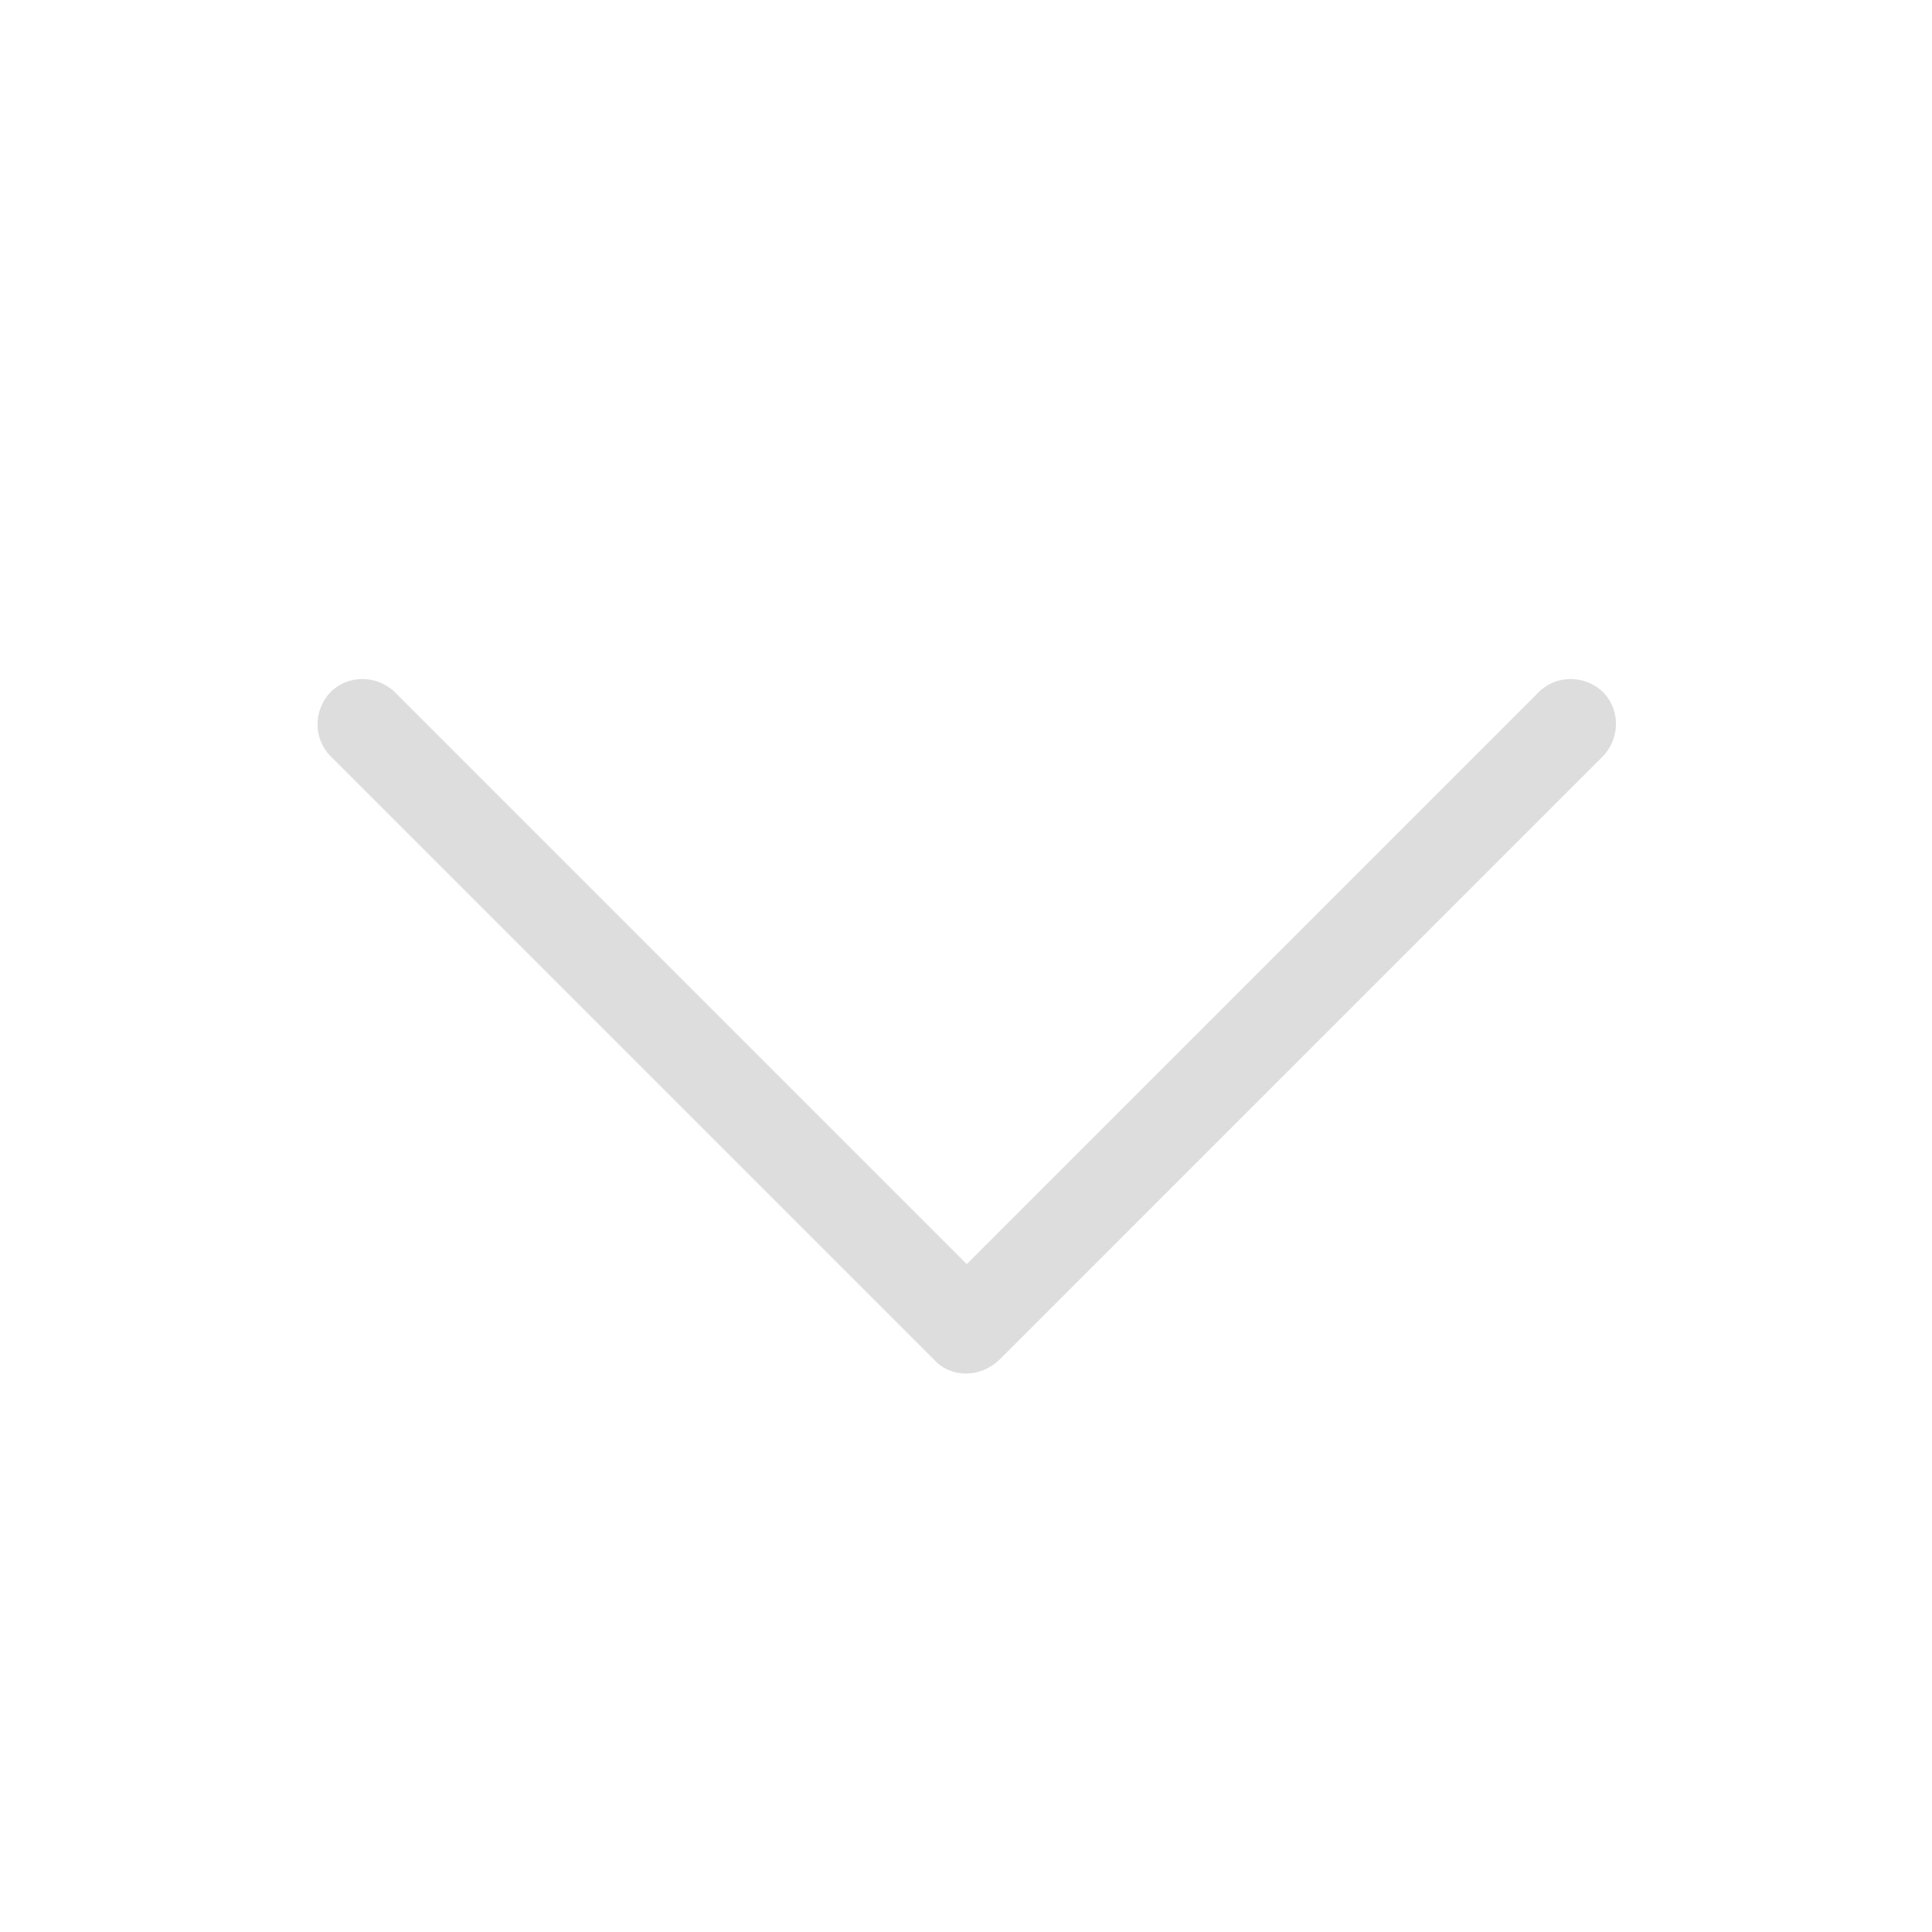
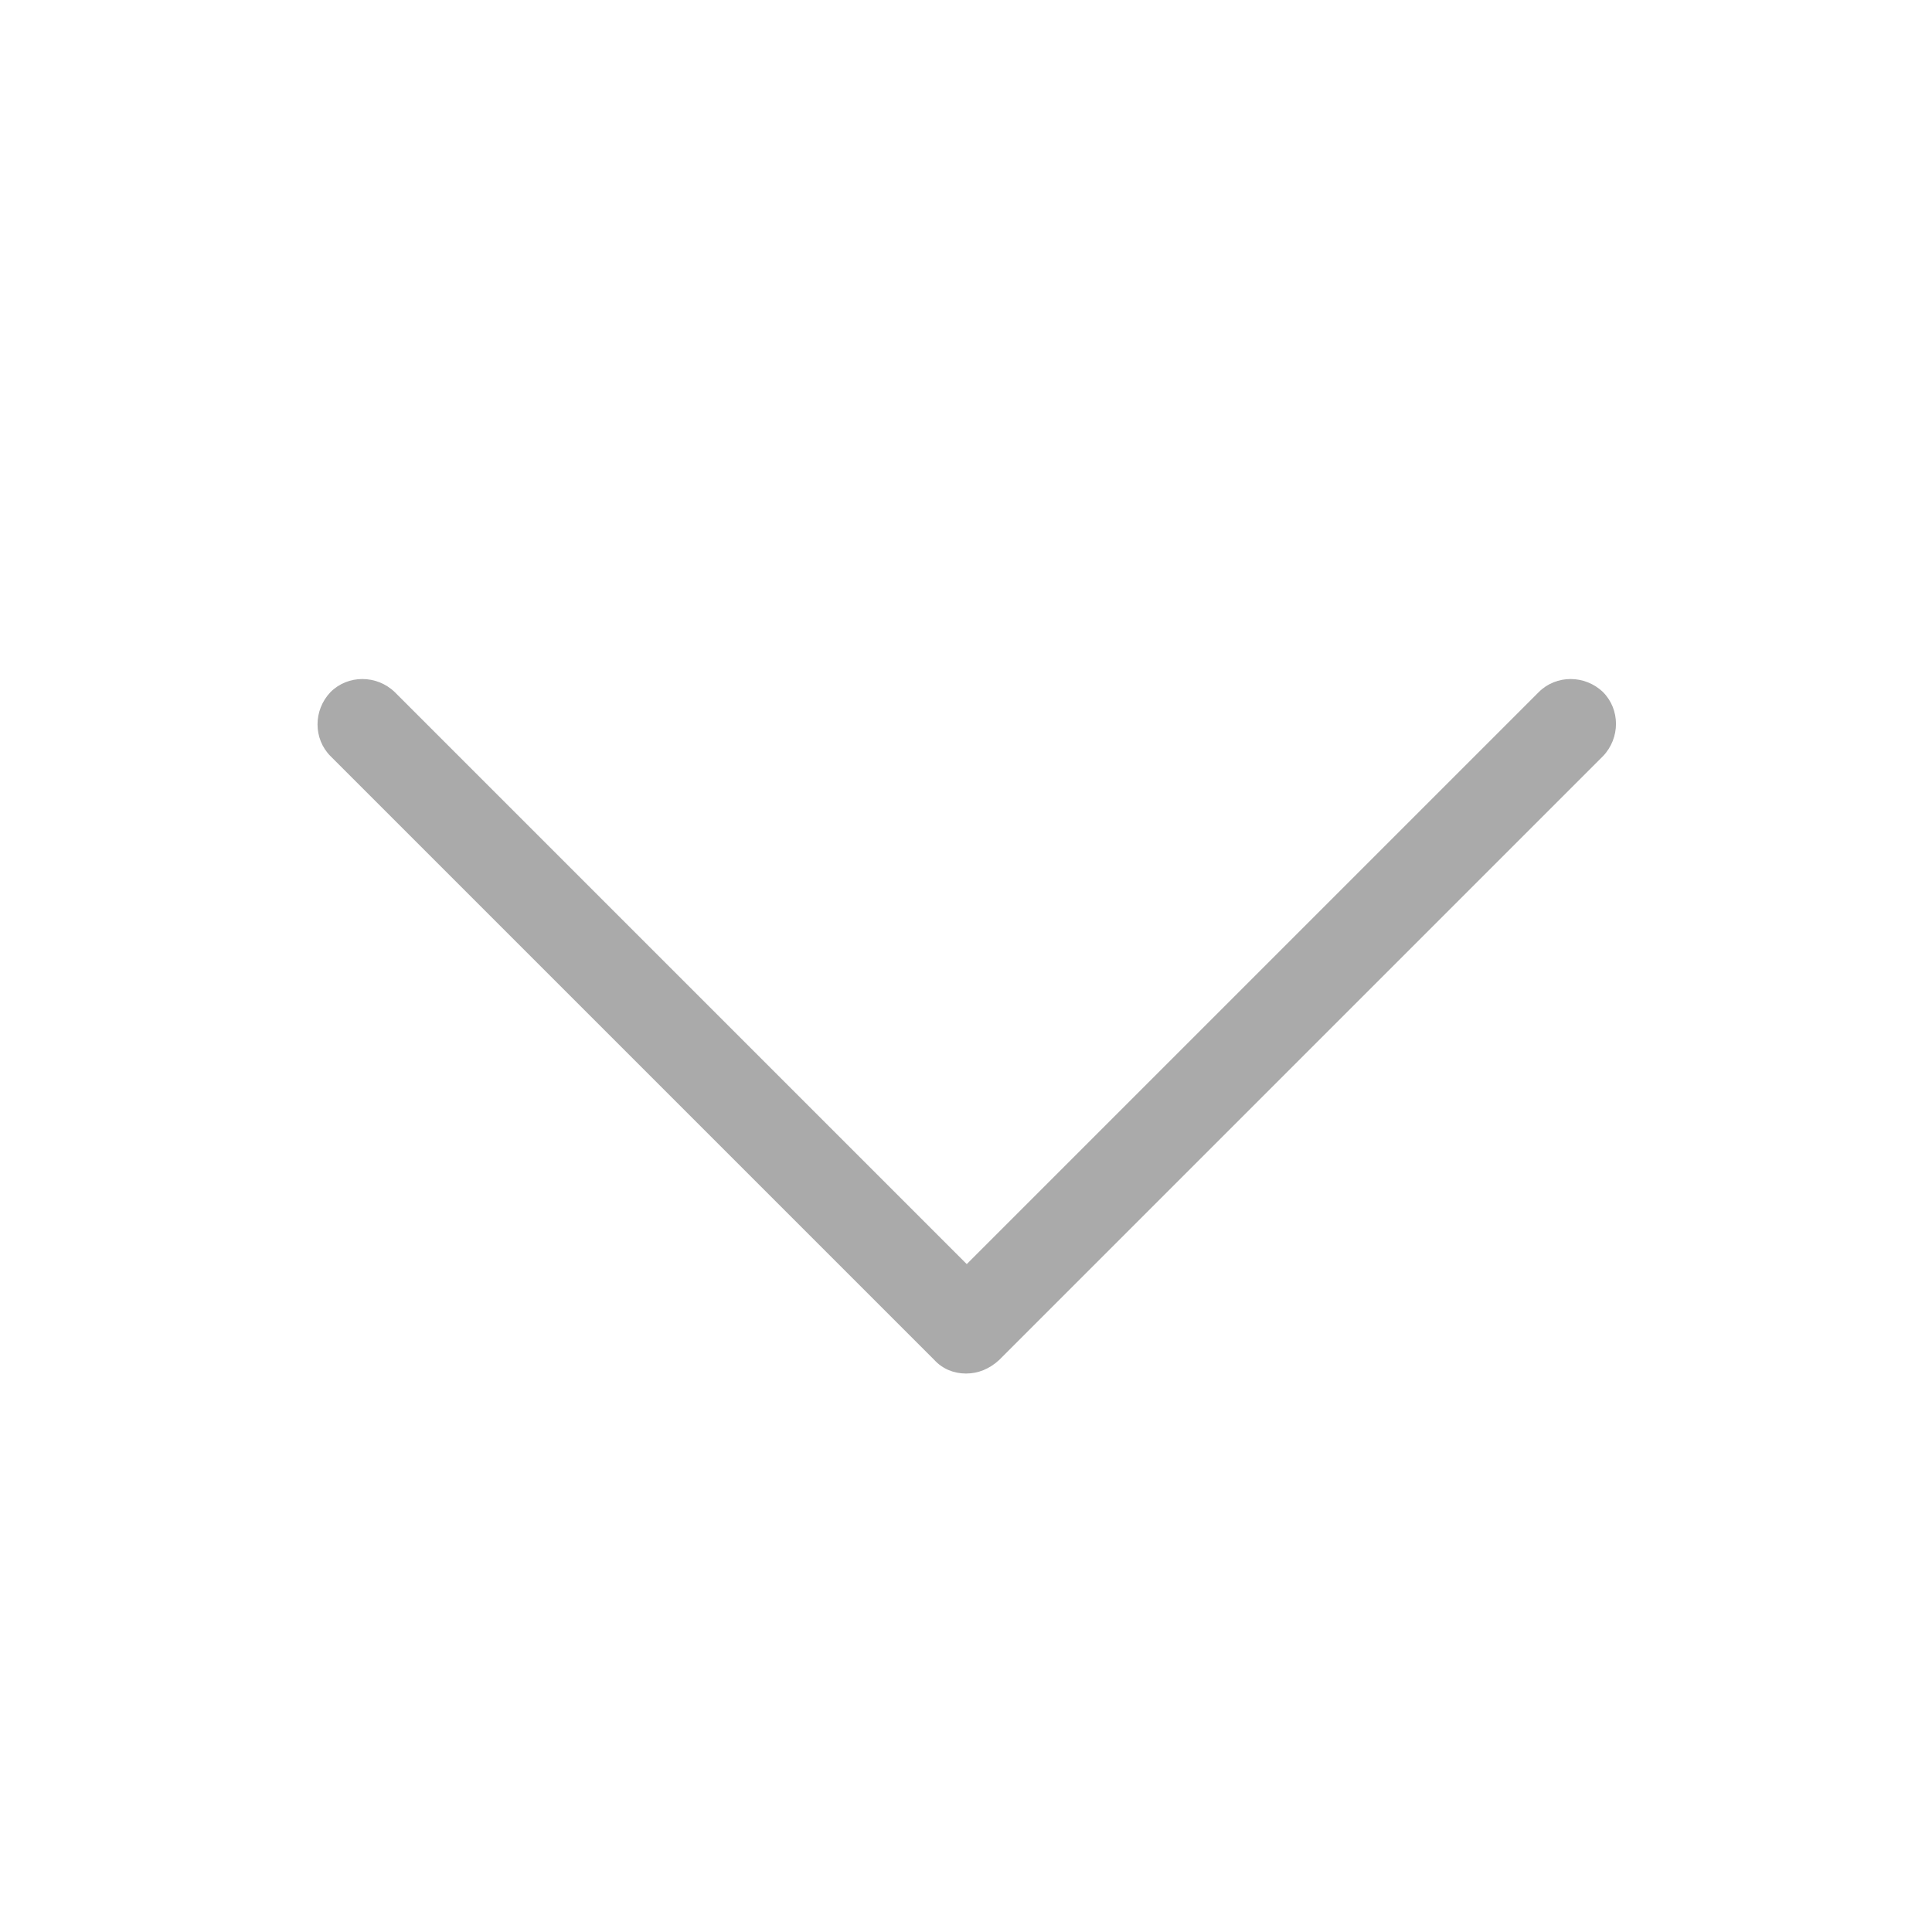
<svg xmlns="http://www.w3.org/2000/svg" version="1.1" id="Flat" x="0px" y="0px" width="256px" height="256px" viewBox="0 0 256 256" style="enable-background:new 0 0 256 256;" xml:space="preserve">
  <style type="text/css">
- 	.st0{fill:#DDDDDD;}
+ 	.st0{fill:#AAAAAA;}
</style>
  <path class="st0" d="M128,182c-1.6,0-3.1-0.6-4.2-1.8l-80-80c-2.3-2.3-2.3-6.1,0-8.5c2.3-2.3,6.1-2.3,8.5,0l75.8,75.8l75.8-75.8  c2.3-2.3,6.1-2.3,8.5,0c2.3,2.3,2.3,6.1,0,8.5l-80,80C131.1,181.4,129.6,182,128,182z" />
</svg>
